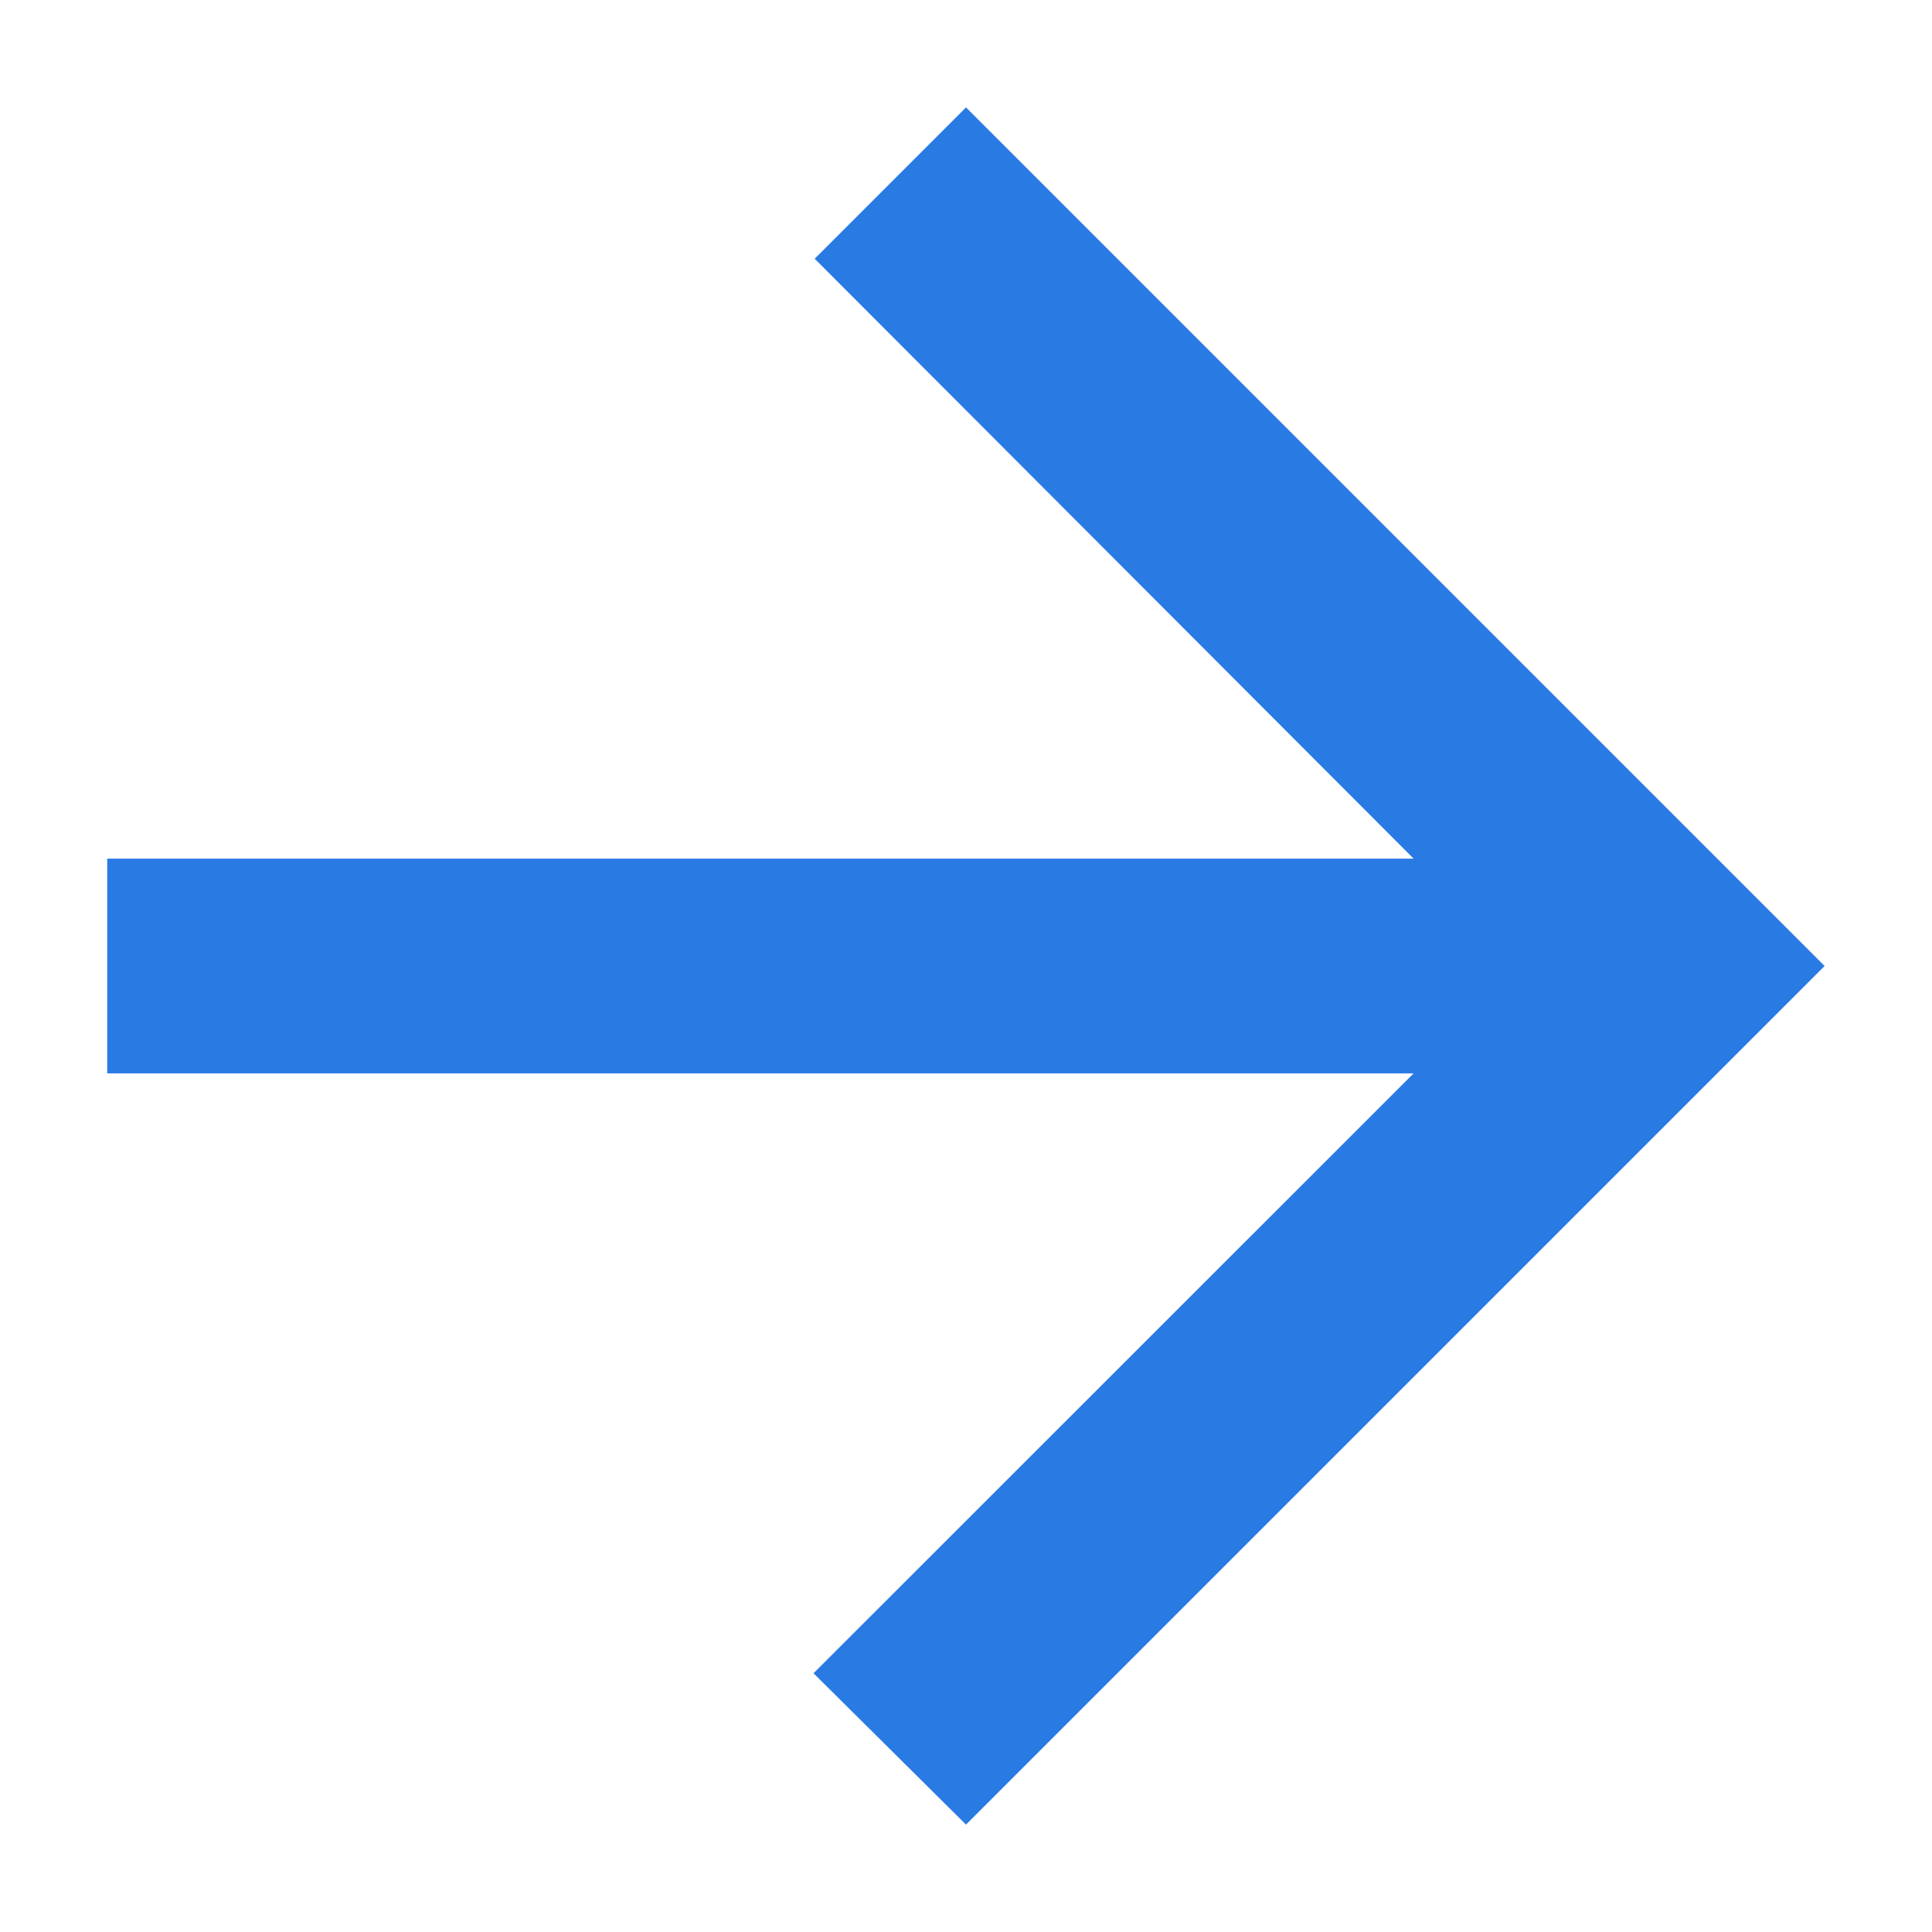
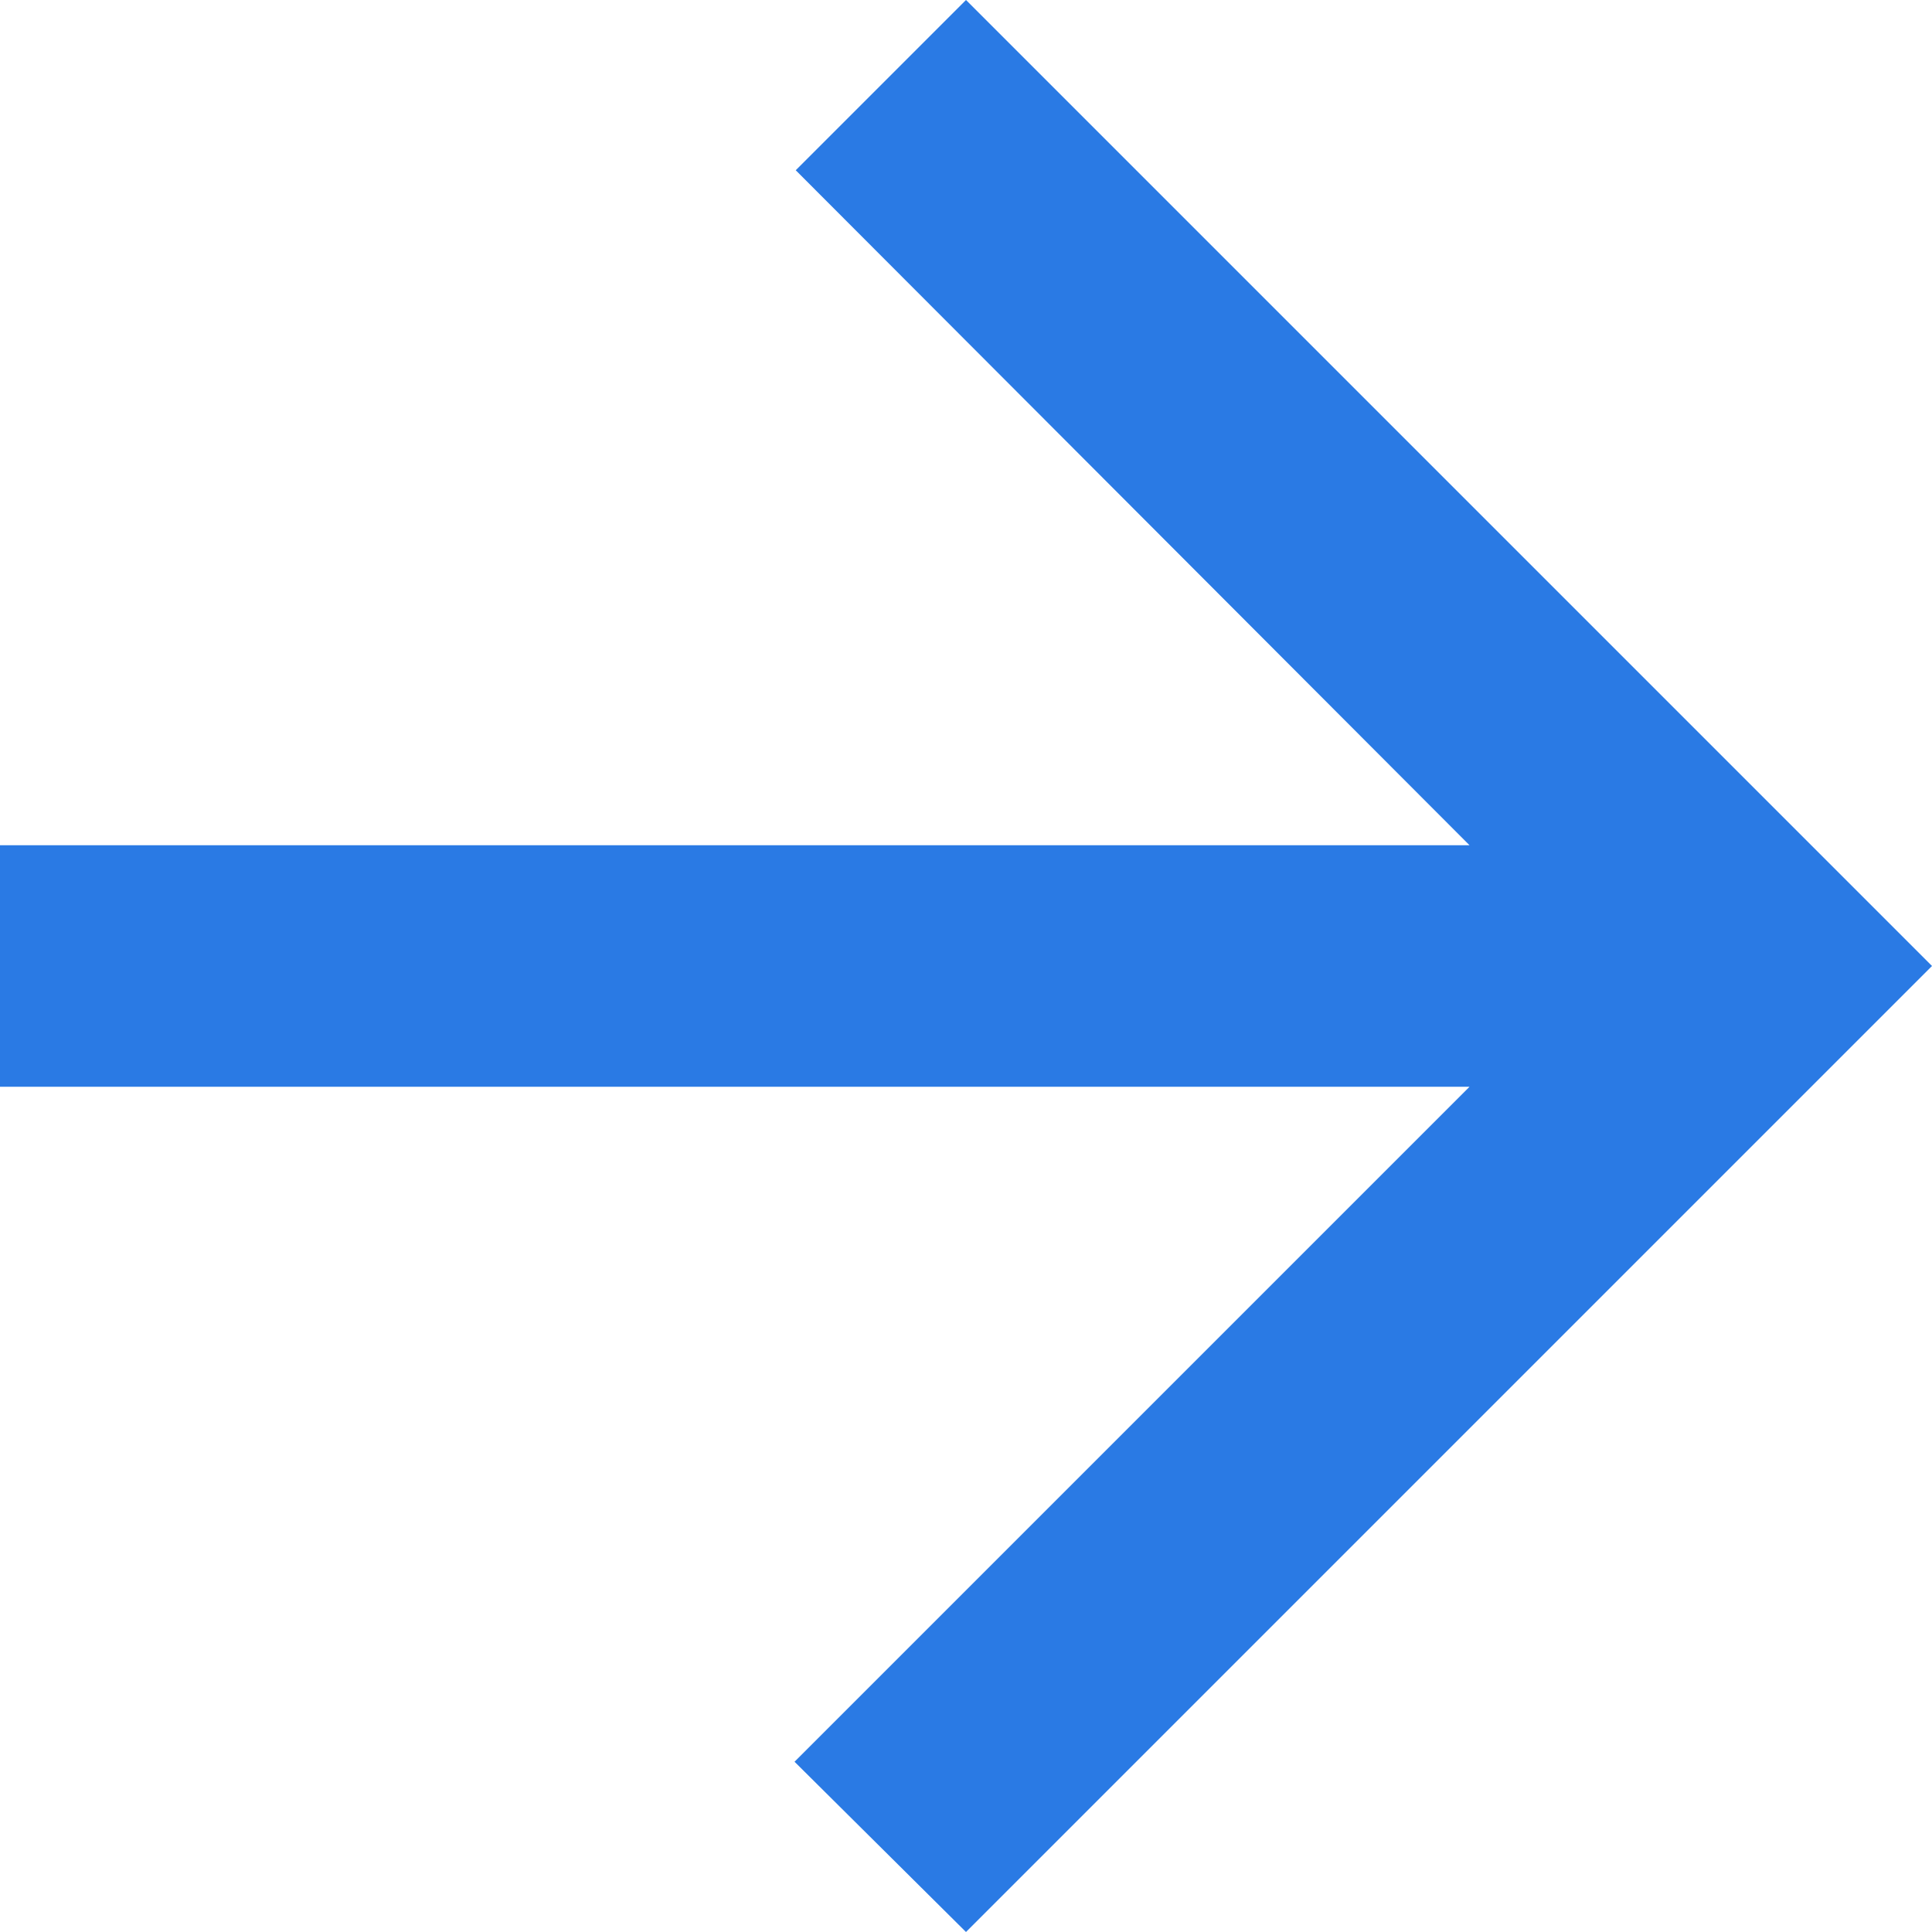
- <svg xmlns="http://www.w3.org/2000/svg" width="12" height="12" viewBox="0 0 12 12" fill="none">
-   <path d="M0.666 6.667L8.78 6.667L5.053 10.393L6 11.333L11.333 6L6 0.667L5.06 1.607L8.78 5.333L0.666 5.333L0.666 6.667Z" fill="#2A7AE4" />
+ <svg xmlns="http://www.w3.org/2000/svg" width="16" height="16" viewBox="0 0 16 16" fill="none">
+   <path d="M6.11959e-07 9L12.17 9L6.58 14.59L8 16L16 8L8 -6.99382e-07L6.59 1.41L12.17 7L7.86805e-07 7L6.11959e-07 9Z" fill="#2A7AE4" />
</svg>
